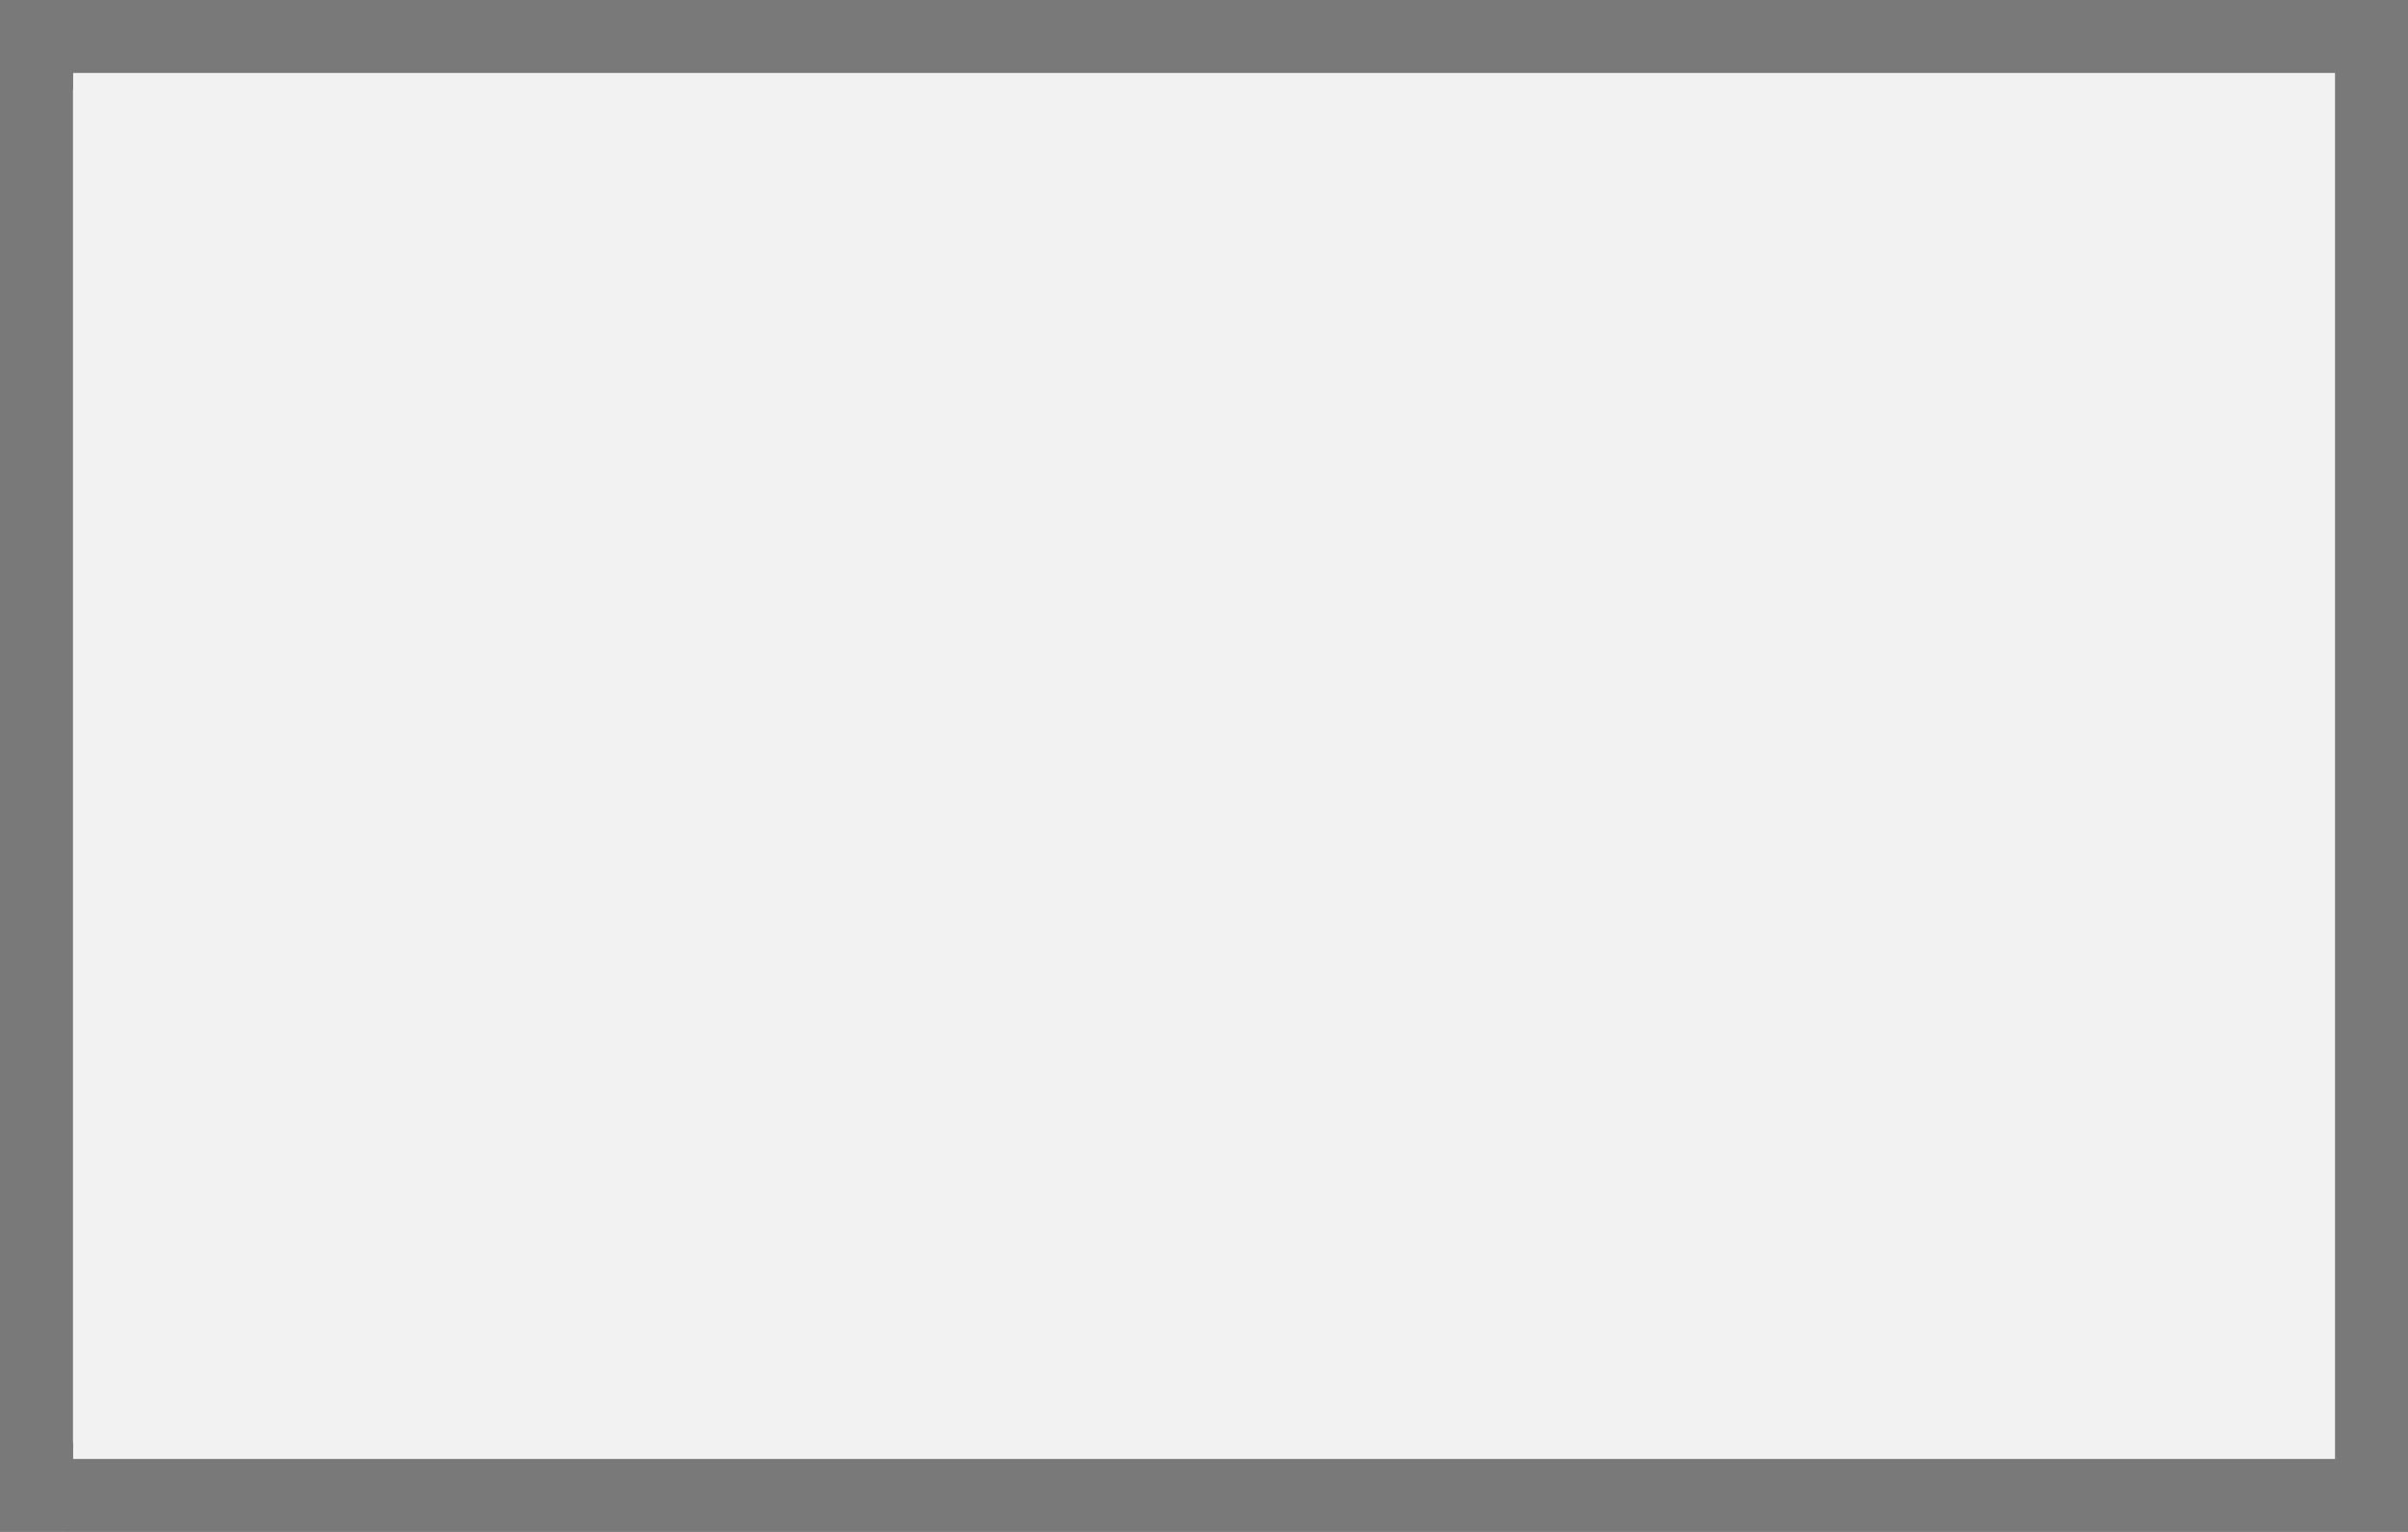
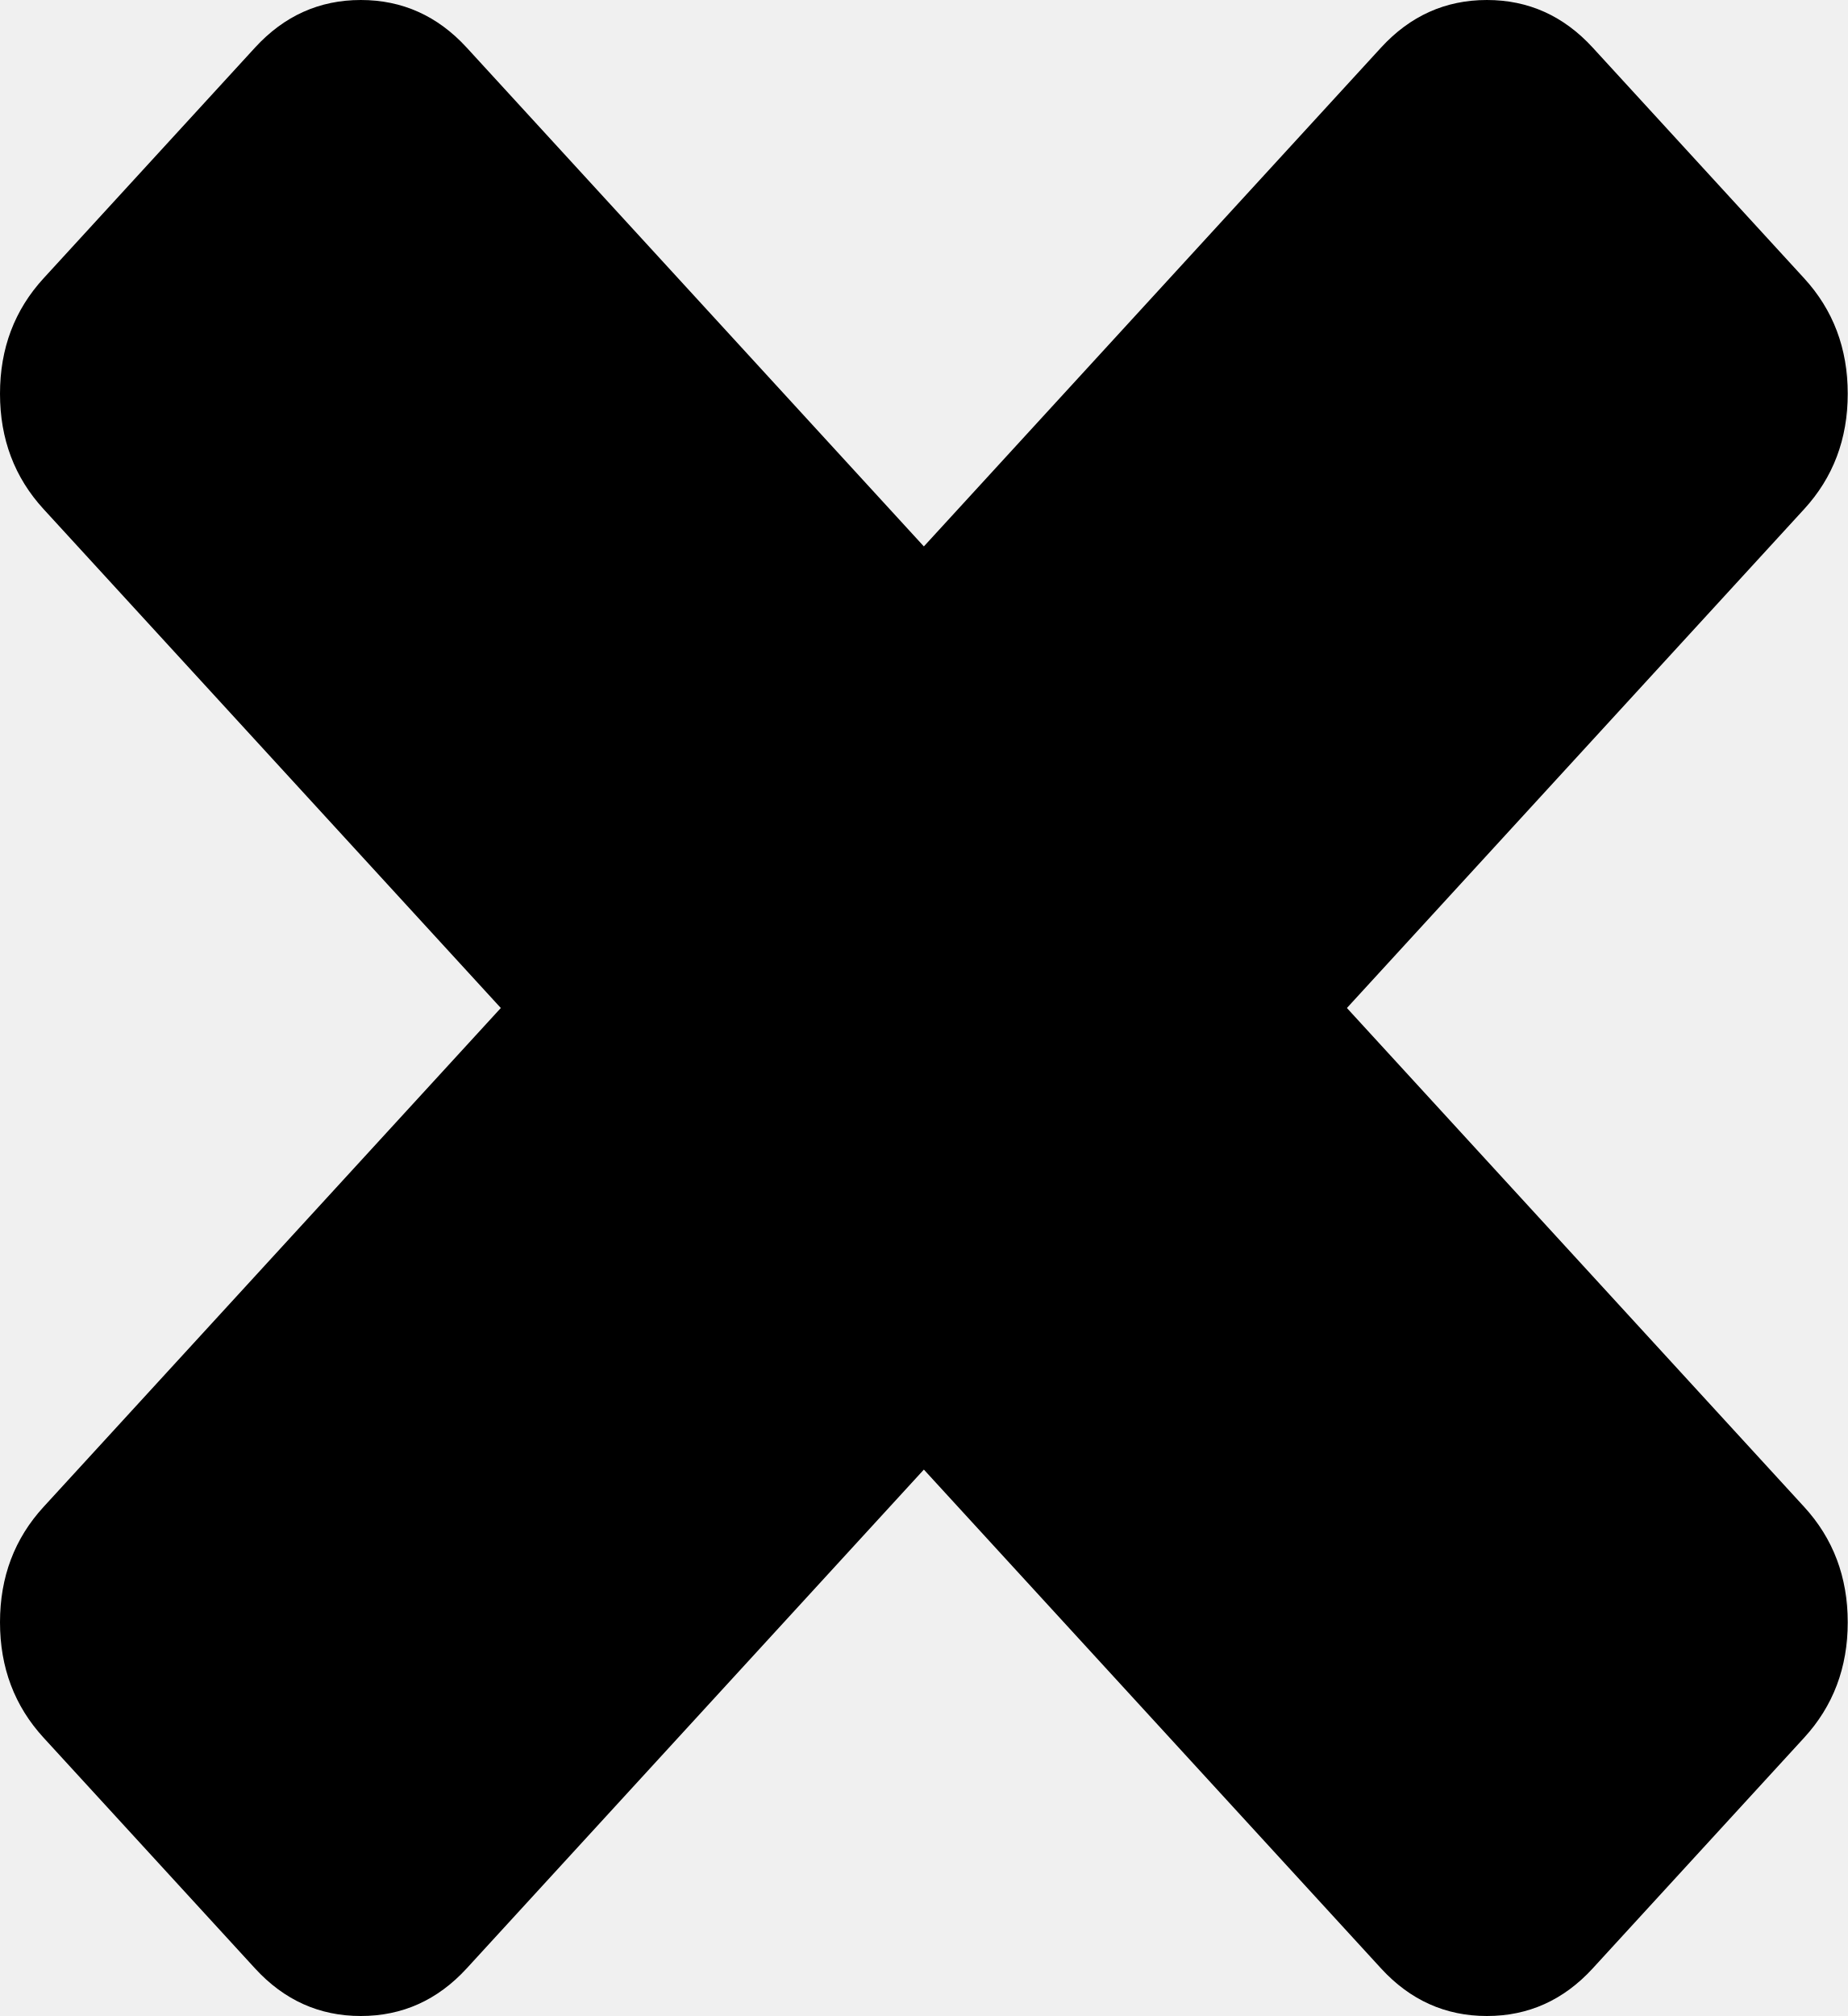
- <svg xmlns="http://www.w3.org/2000/svg" version="1.1" width="33px" height="21px">
-   <defs>
-     <mask fill="white" id="clip42">
-       <path d="M 1155 123  L 1188 123  L 1188 149  L 1155 149  Z M 1154 124  L 1187 124  L 1187 145  L 1154 145  Z " fill-rule="evenodd" />
-     </mask>
-   </defs>
-   <g transform="matrix(1 0 0 1 -1154 -124 )">
-     <path d="M 1154.5 124.5  L 1186.5 124.5  L 1186.5 144.5  L 1154.5 144.5  L 1154.5 124.5  Z " fill-rule="nonzero" fill="#f2f2f2" stroke="none" />
-     <path d="M 1154.5 124.5  L 1186.5 124.5  L 1186.5 144.5  L 1154.5 144.5  L 1154.5 124.5  Z " stroke-width="1" stroke="#797979" fill="none" />
-     <path d="M 1154.663 124.422  L 1186.337 144.578  M 1186.337 124.422  L 1154.663 144.578  " stroke-width="1" stroke="#797979" fill="none" mask="url(#clip42)" />
+ <svg xmlns="http://www.w3.org/2000/svg" version="1.1" width="22px" height="24px">
+   <g transform="matrix(1 0 0 1 -333 -272 )">
+     <path d="M 21.481 17.939  C 21.827 18.316  22 18.774  22 19.313  C 22 19.852  21.827 20.31  21.481 20.687  L 18.963 23.434  C 18.617 23.811  18.198 24  17.704 24  C 17.21 24  16.79 23.811  16.444 23.434  L 11 17.495  L 5.556 23.434  C 5.21 23.811  4.79 24  4.296 24  C 3.802 24  3.383 23.811  3.037 23.434  L 0.519 20.687  C 0.173 20.31  0 19.852  0 19.313  C 0 18.774  0.173 18.316  0.519 17.939  L 5.963 12  L 0.519 6.061  C 0.173 5.684  0 5.226  0 4.687  C 0 4.148  0.173 3.69  0.519 3.313  L 3.037 0.566  C 3.383 0.189  3.802 0  4.296 0  C 4.79 0  5.21 0.189  5.556 0.566  L 11 6.505  L 16.444 0.566  C 16.79 0.189  17.21 0  17.704 0  C 18.198 0  18.617 0.189  18.963 0.566  L 21.481 3.313  C 21.827 3.69  22 4.148  22 4.687  C 22 5.226  21.827 5.684  21.481 6.061  L 16.037 12  L 21.481 17.939  Z " fill-rule="nonzero" fill="#000000" stroke="none" transform="matrix(1 0 0 1 333 272 )" />
  </g>
</svg>
